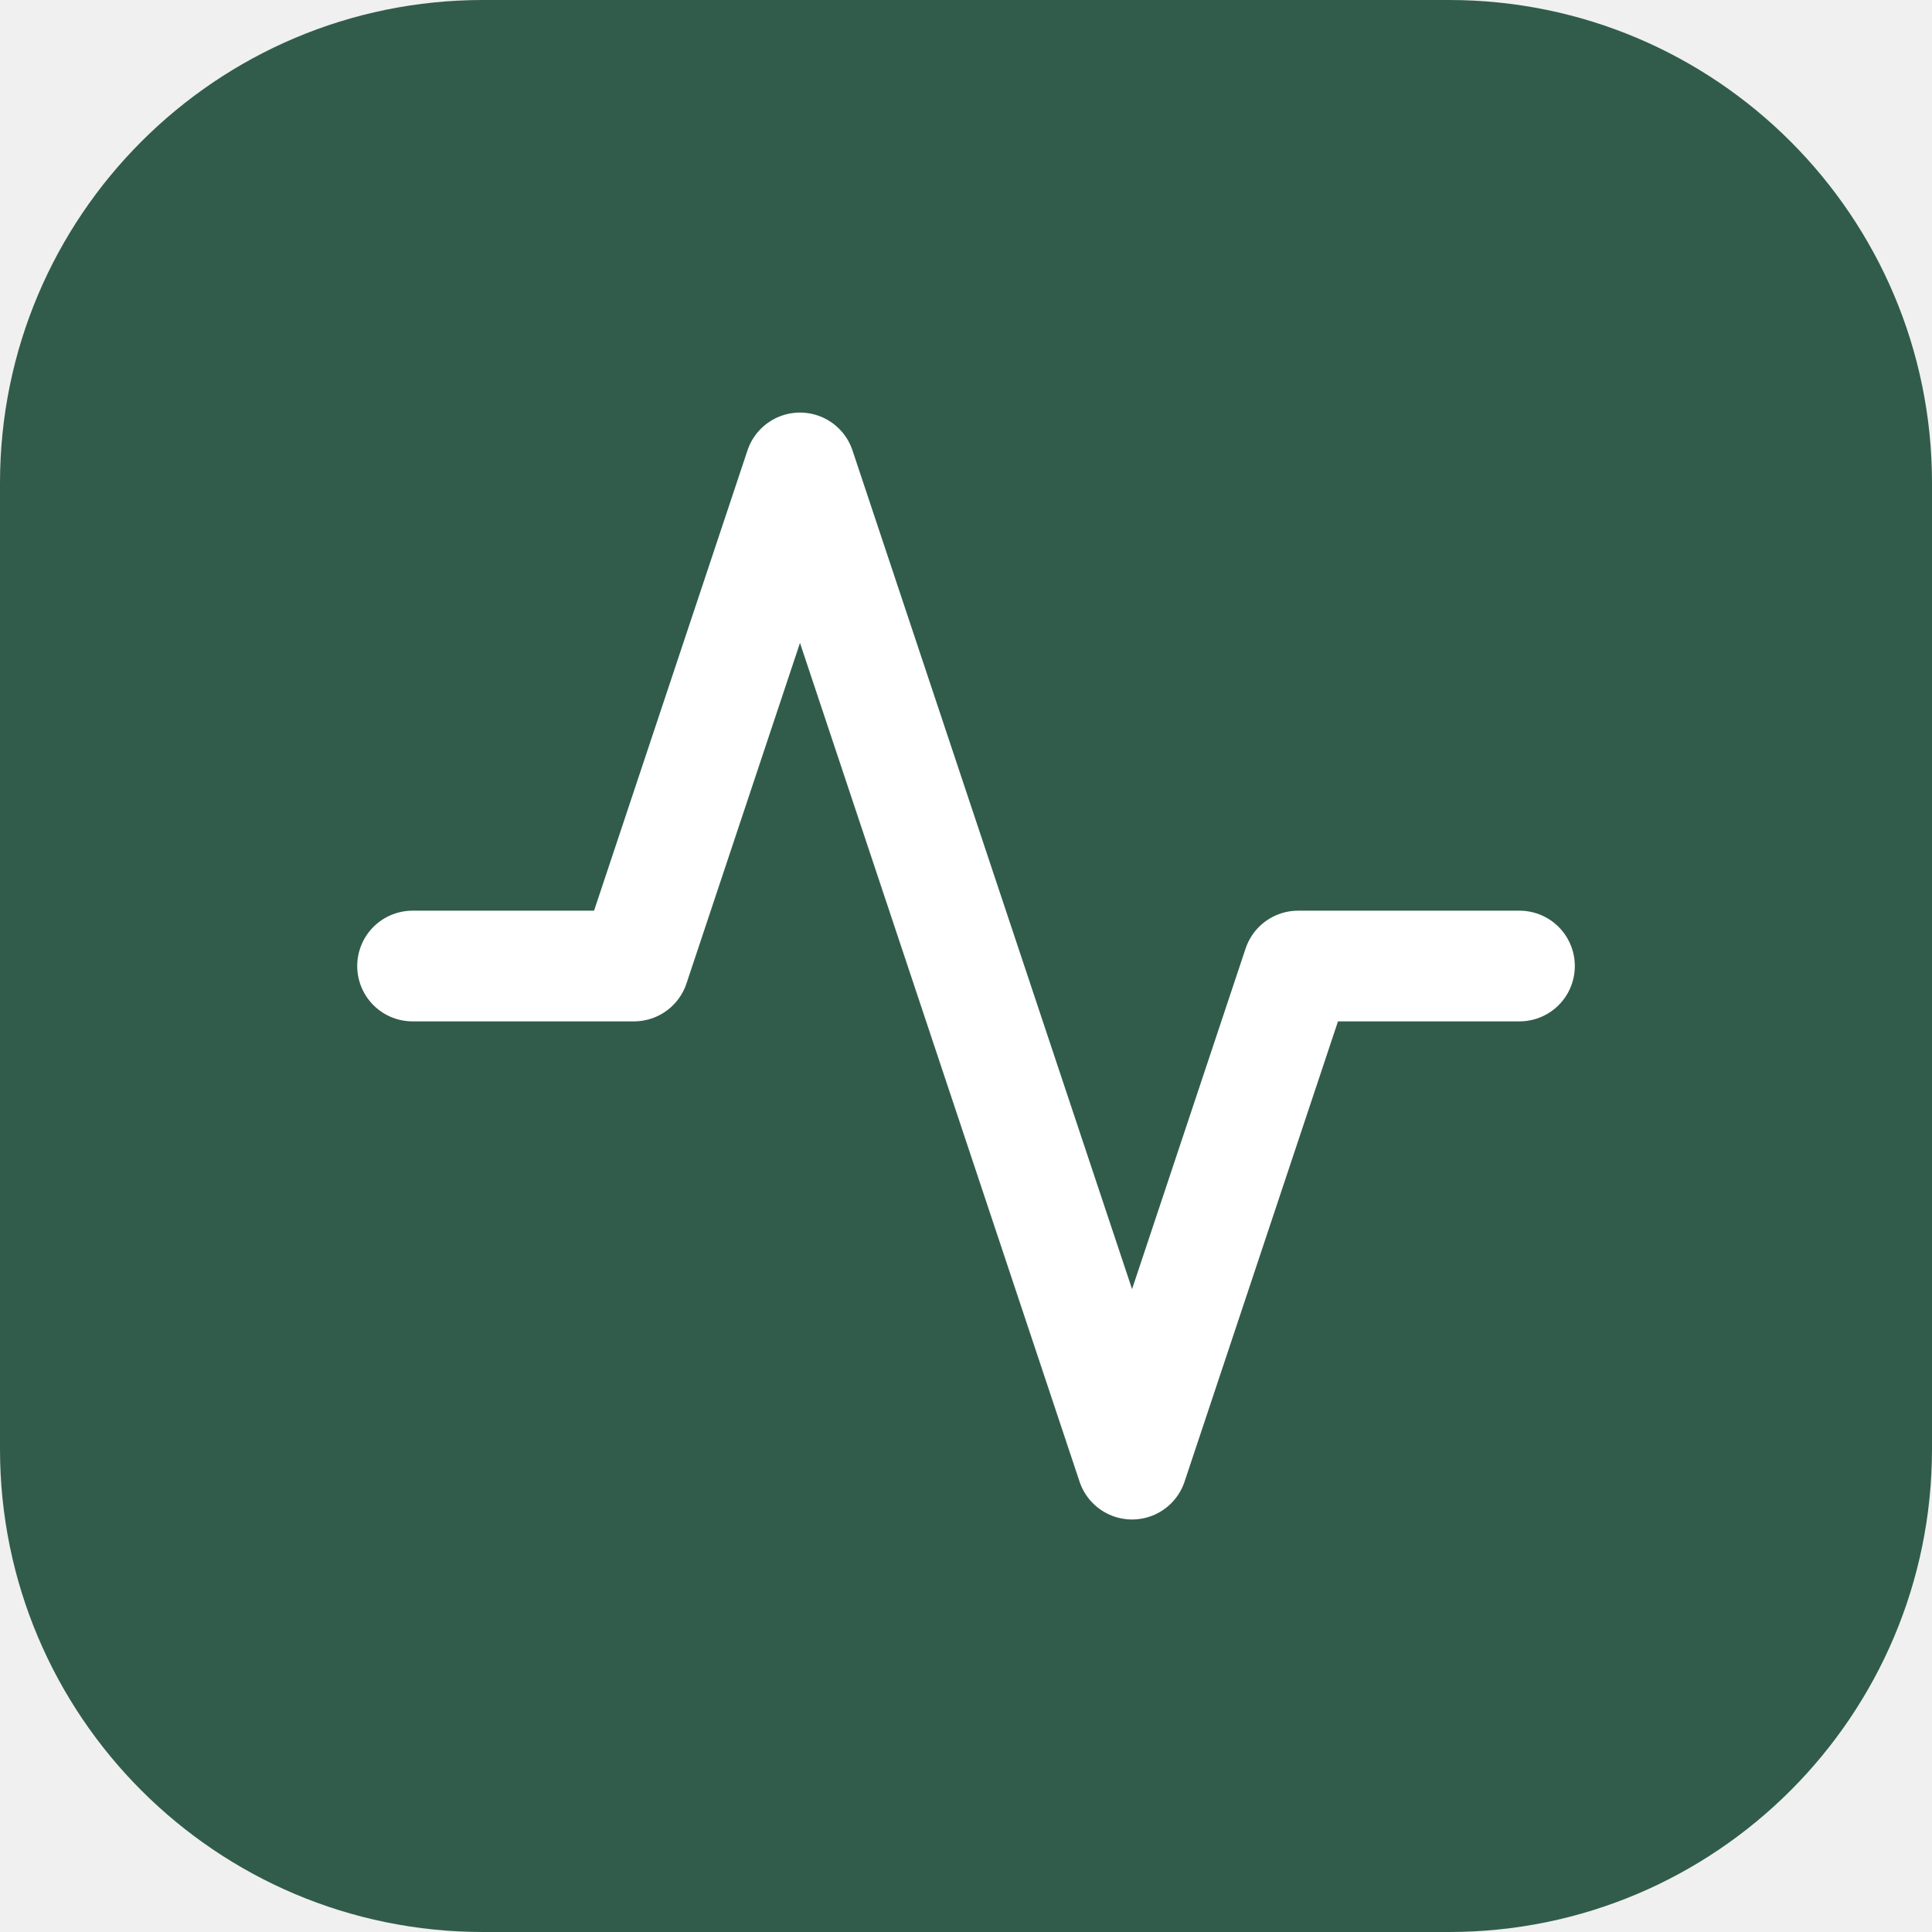
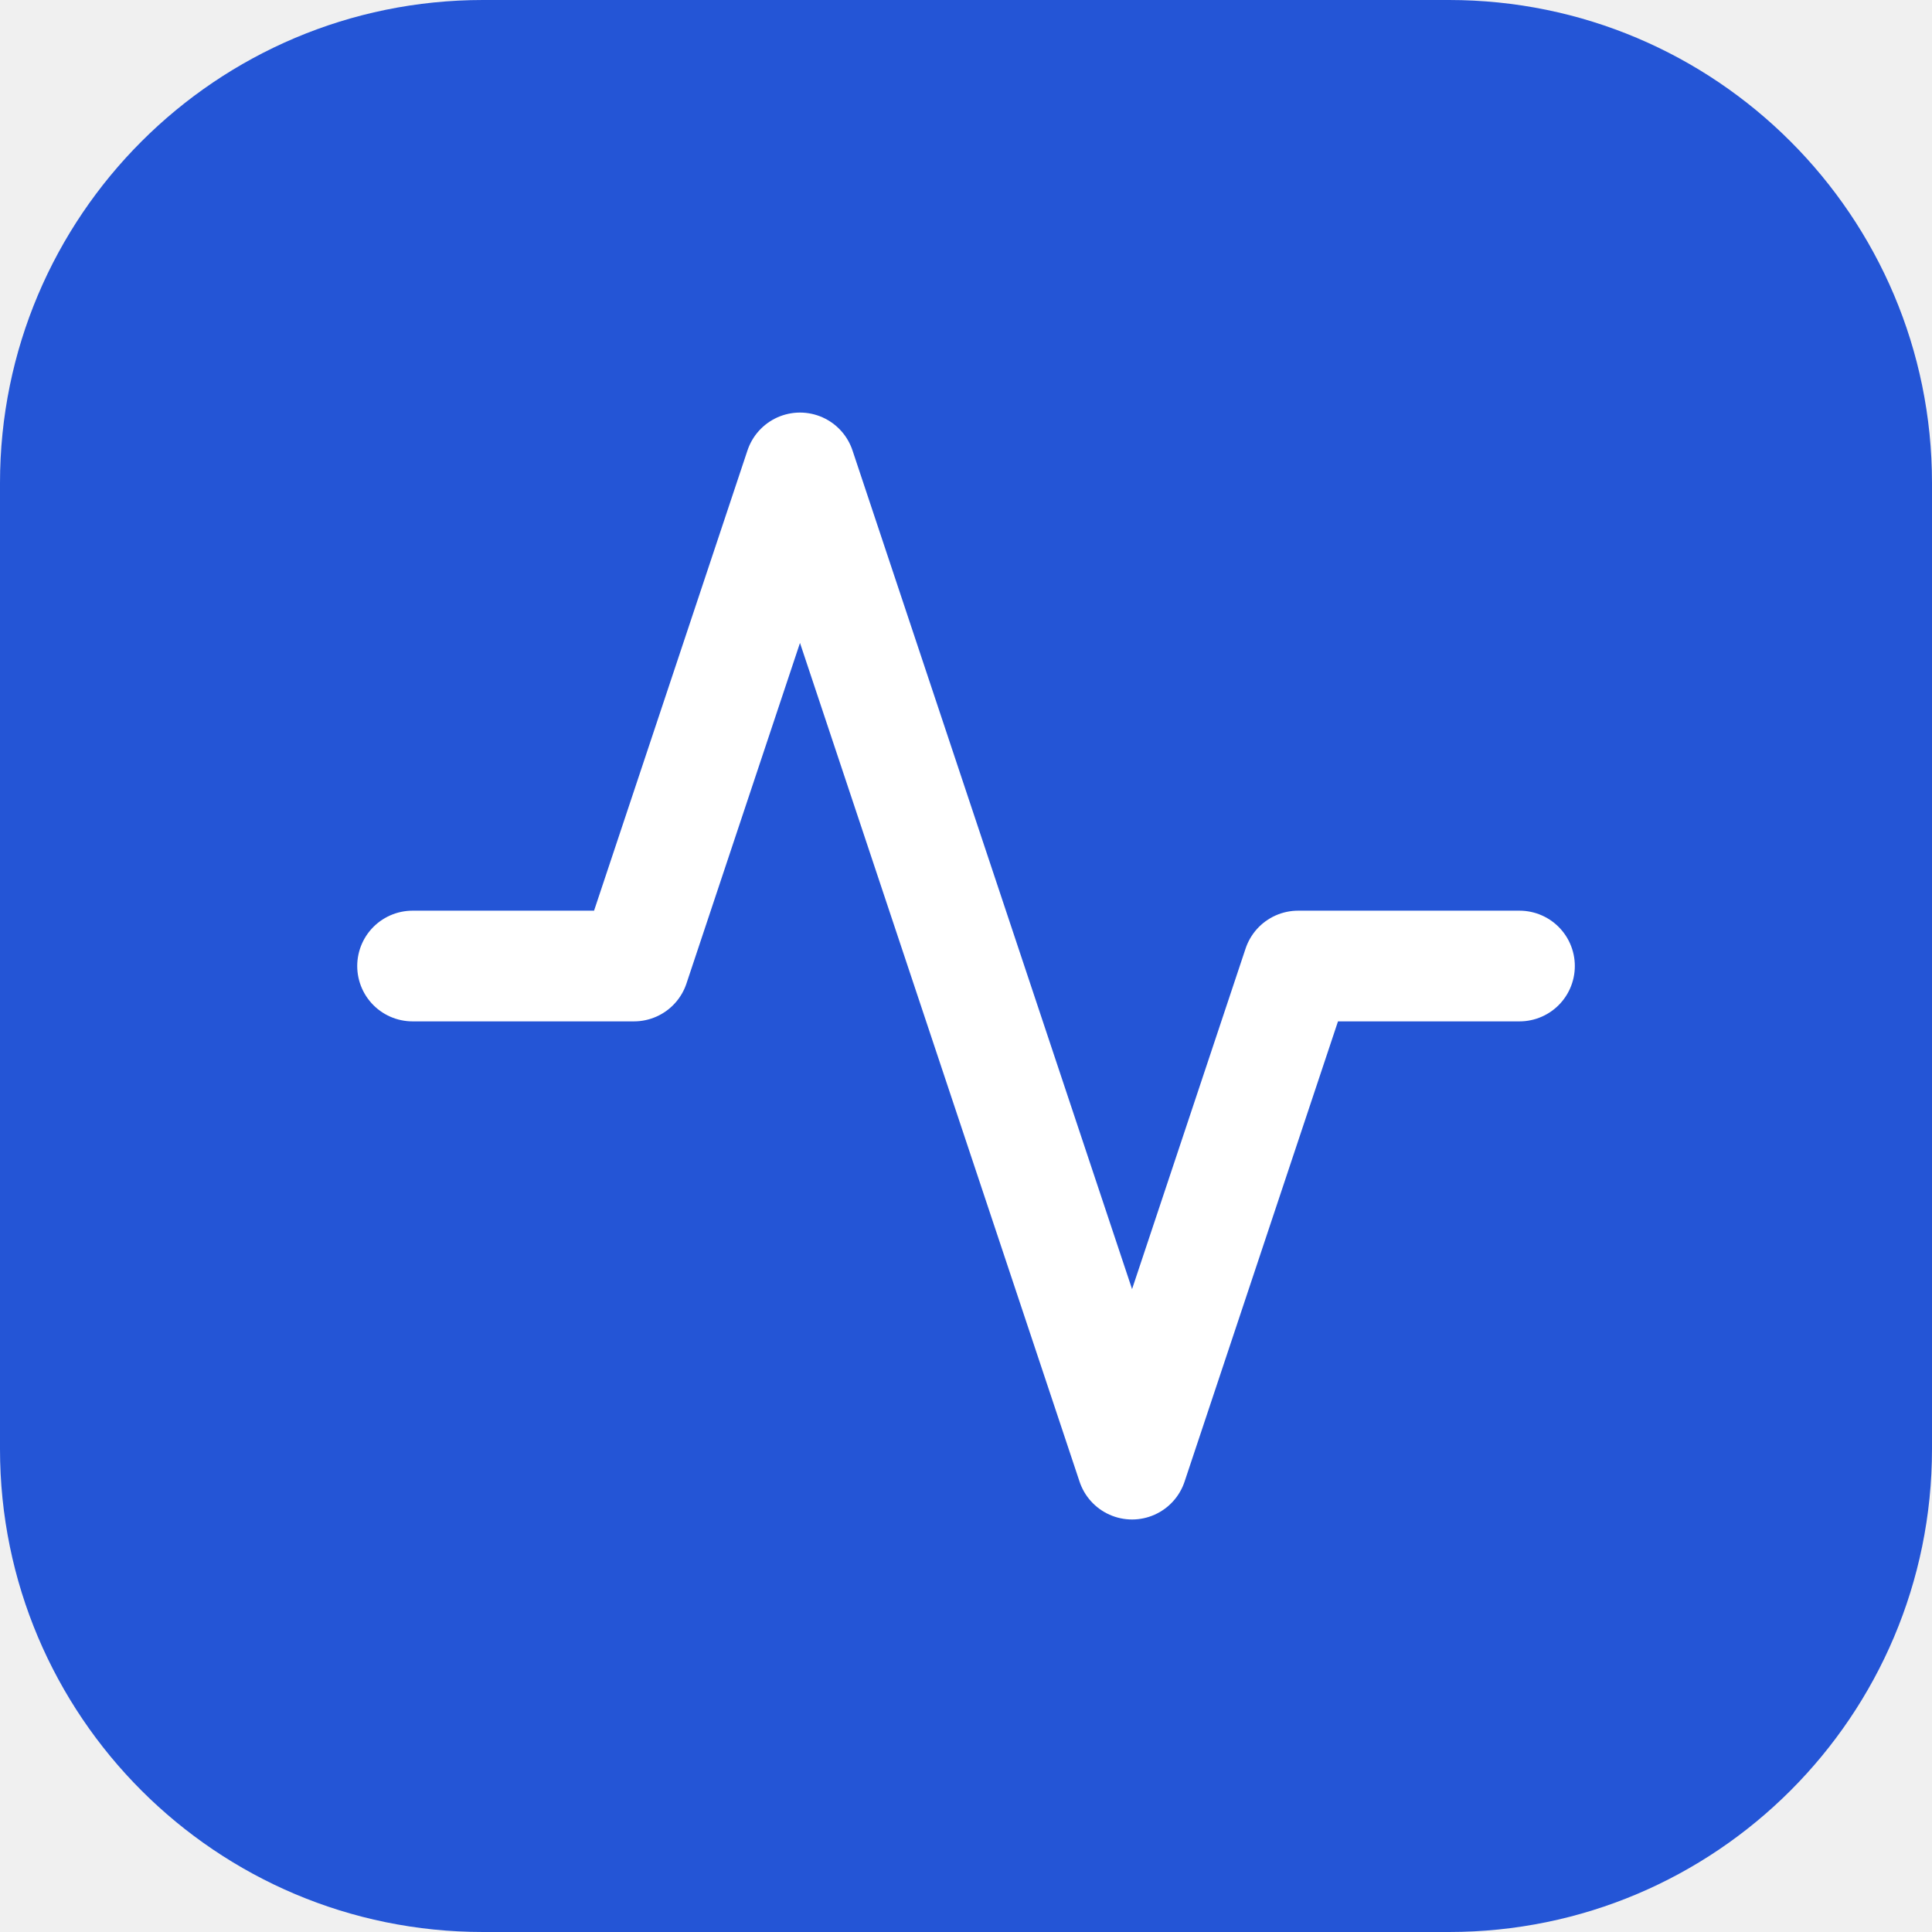
<svg xmlns="http://www.w3.org/2000/svg" viewBox="0 0 32 32">
-   <rect width="32" height="32" rx="8" fill="#315c4b" />
+   <rect width="32" height="32" rx="8" fill="#2455d6" />
  <g transform="translate(5 5) scale(.9167)">
    <g fill="none" stroke="#fff" stroke-width="2" stroke-linecap="round" stroke-linejoin="round">
      <polyline points="22 12 18 12 15 21 9 3 6 12 2 12" />
    </g>
  </g>
</svg>
